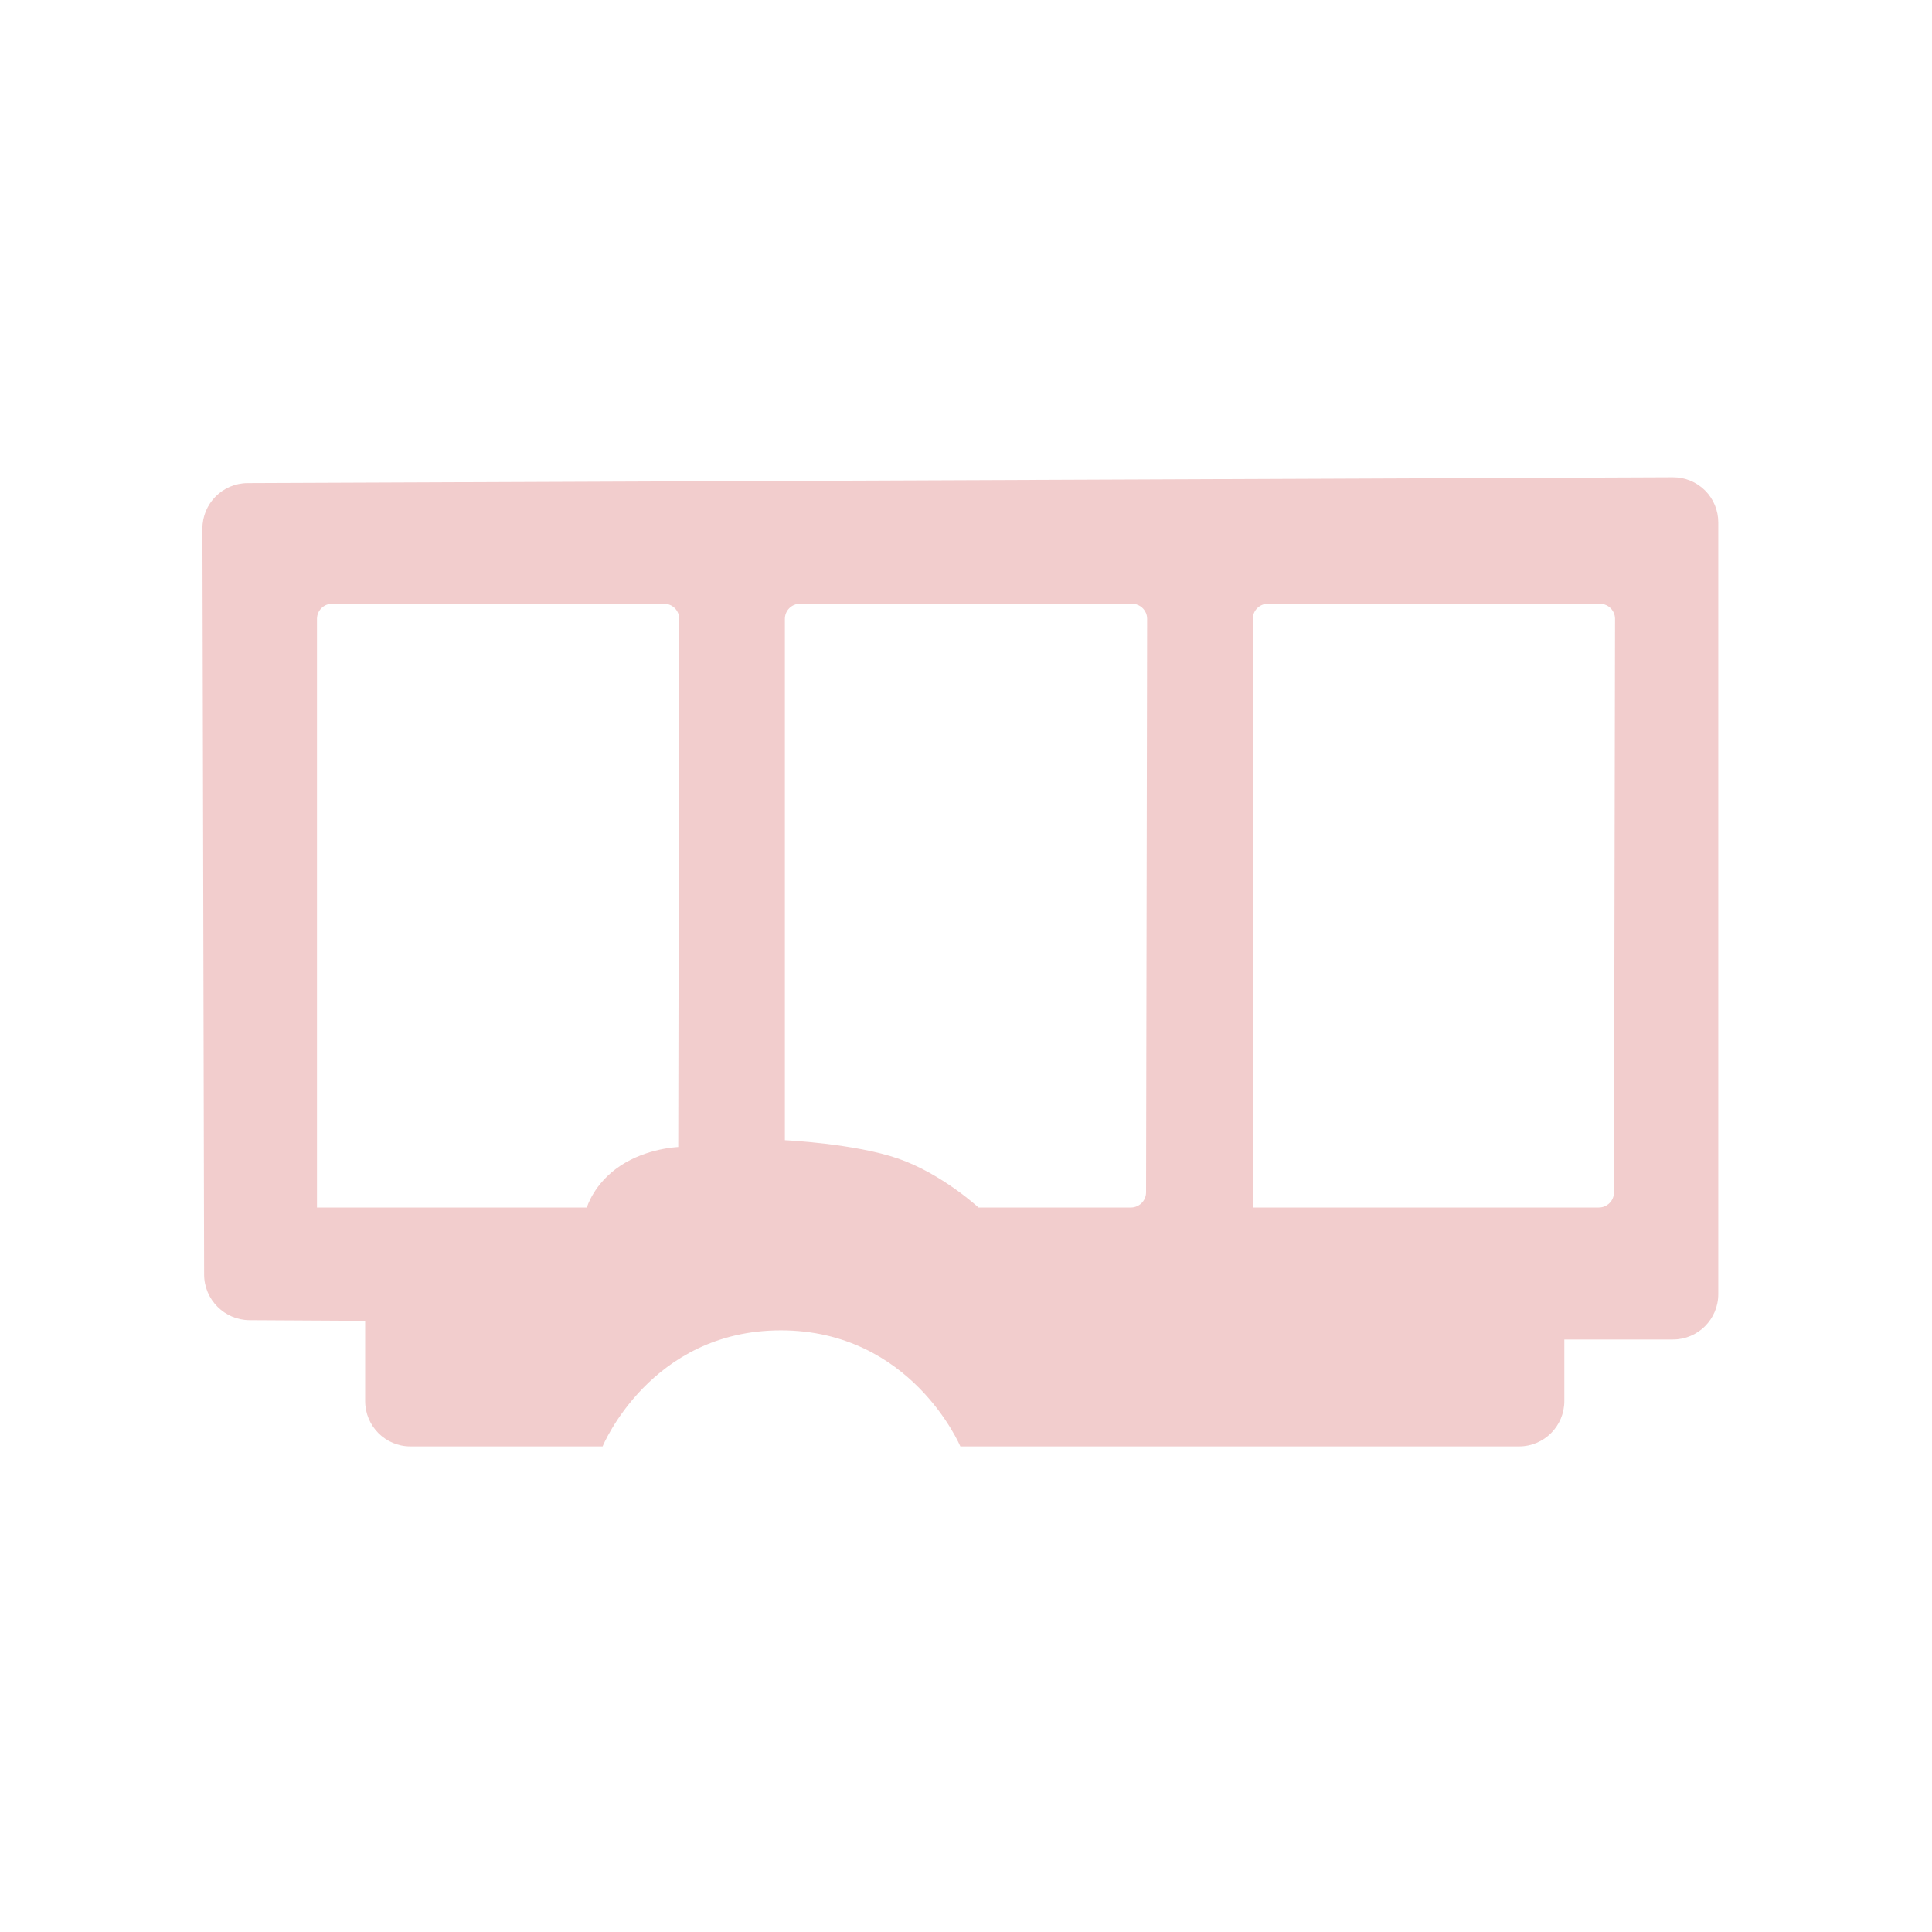
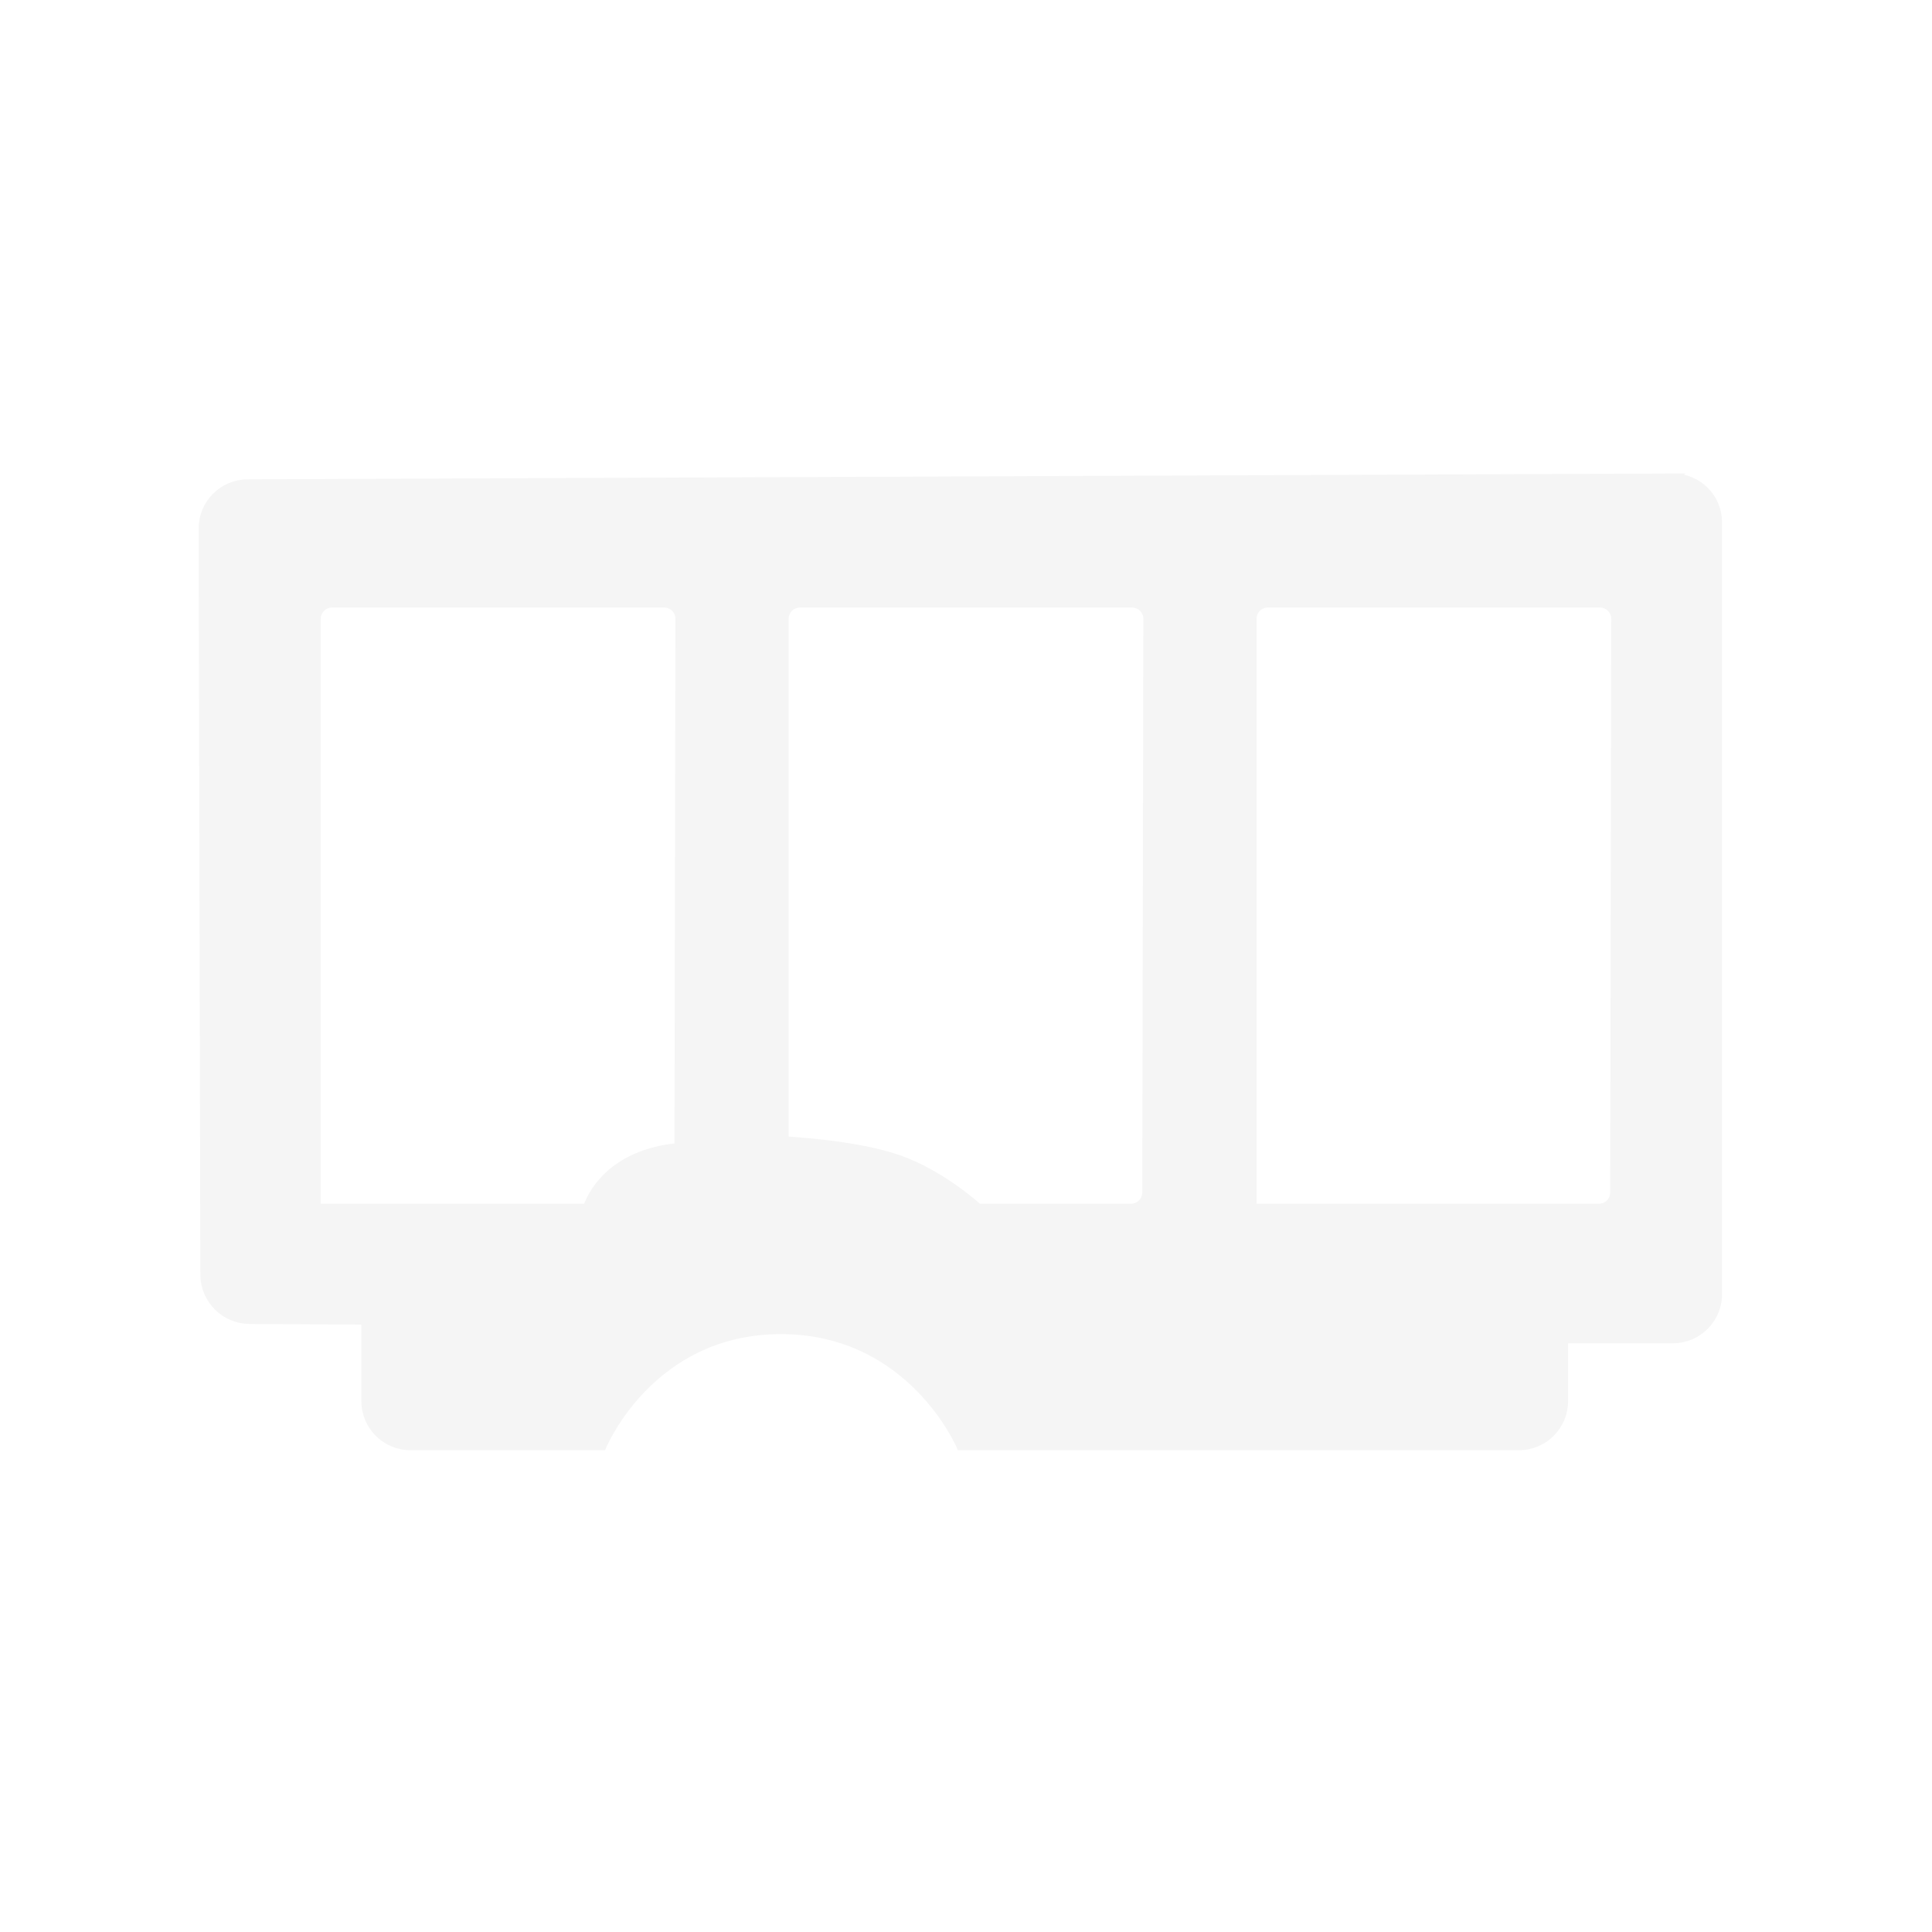
- <svg xmlns="http://www.w3.org/2000/svg" fill="#f2cdcd" width="256px" height="256px" viewBox="0 0 256 256">
+ <svg xmlns="http://www.w3.org/2000/svg" fill="#f5f5f5" width="256px" height="256px" viewBox="0 0 256 256" stroke="#f5f5f5">
  <g id="SVGRepo_bgCarrier" stroke-width="0" />
  <g id="SVGRepo_tracerCarrier" stroke-linecap="round" stroke-linejoin="round" />
  <g id="SVGRepo_iconCarrier">
    <path fill-rule="evenodd" clip-rule="evenodd" d="M223.977 63.69a5.967 5.967 0 0 0-2.295-.446l.001-.001-188.877.77a6.013 6.013 0 0 0-5.984 6.024l.226 98.86c.008 3.314 2.699 6.015 6.01 6.034l15.326.087v10.633c0 3.315 2.683 6.007 5.993 6.007h25.471s6.319-15.38 23.62-15.38c17.301 0 23.783 15.38 23.783 15.38h74.032a6.003 6.003 0 0 0 5.999-6.008v-8.16h14.388a6.004 6.004 0 0 0 6.01-6.003V69.222a5.976 5.976 0 0 0-1.755-4.237 5.978 5.978 0 0 0-1.948-1.294zM42.588 80.586A2.002 2.002 0 0 1 44.002 80v.001h44A1.995 1.995 0 0 1 90 82.002l-.13 69.985s-4.127.137-7.667 2.48S77.76 160 77.76 160H42V81.997c.001-.53.213-1.038.588-1.412zm62.001-.001a2.001 2.001 0 0 1 1.413-.584h44a1.999 1.999 0 0 1 1.847 1.232c.1.243.151.503.151.765l-.141 76.006a2.01 2.01 0 0 1-2.013 1.997h-20.189s-4.827-4.457-10.622-6.472c-5.795-2.014-15.035-2.447-15.035-2.447V81.994c.002-.53.214-1.037.589-1.41zm61.999 0a2.002 2.002 0 0 1 1.414-.584h44a1.999 1.999 0 0 1 1.847 1.232c.1.243.151.503.151.765l-.141 76.006A2.004 2.004 0 0 1 211.86 160H166V81.997c.001-.53.213-1.038.588-1.412z" />
  </g>
</svg>
